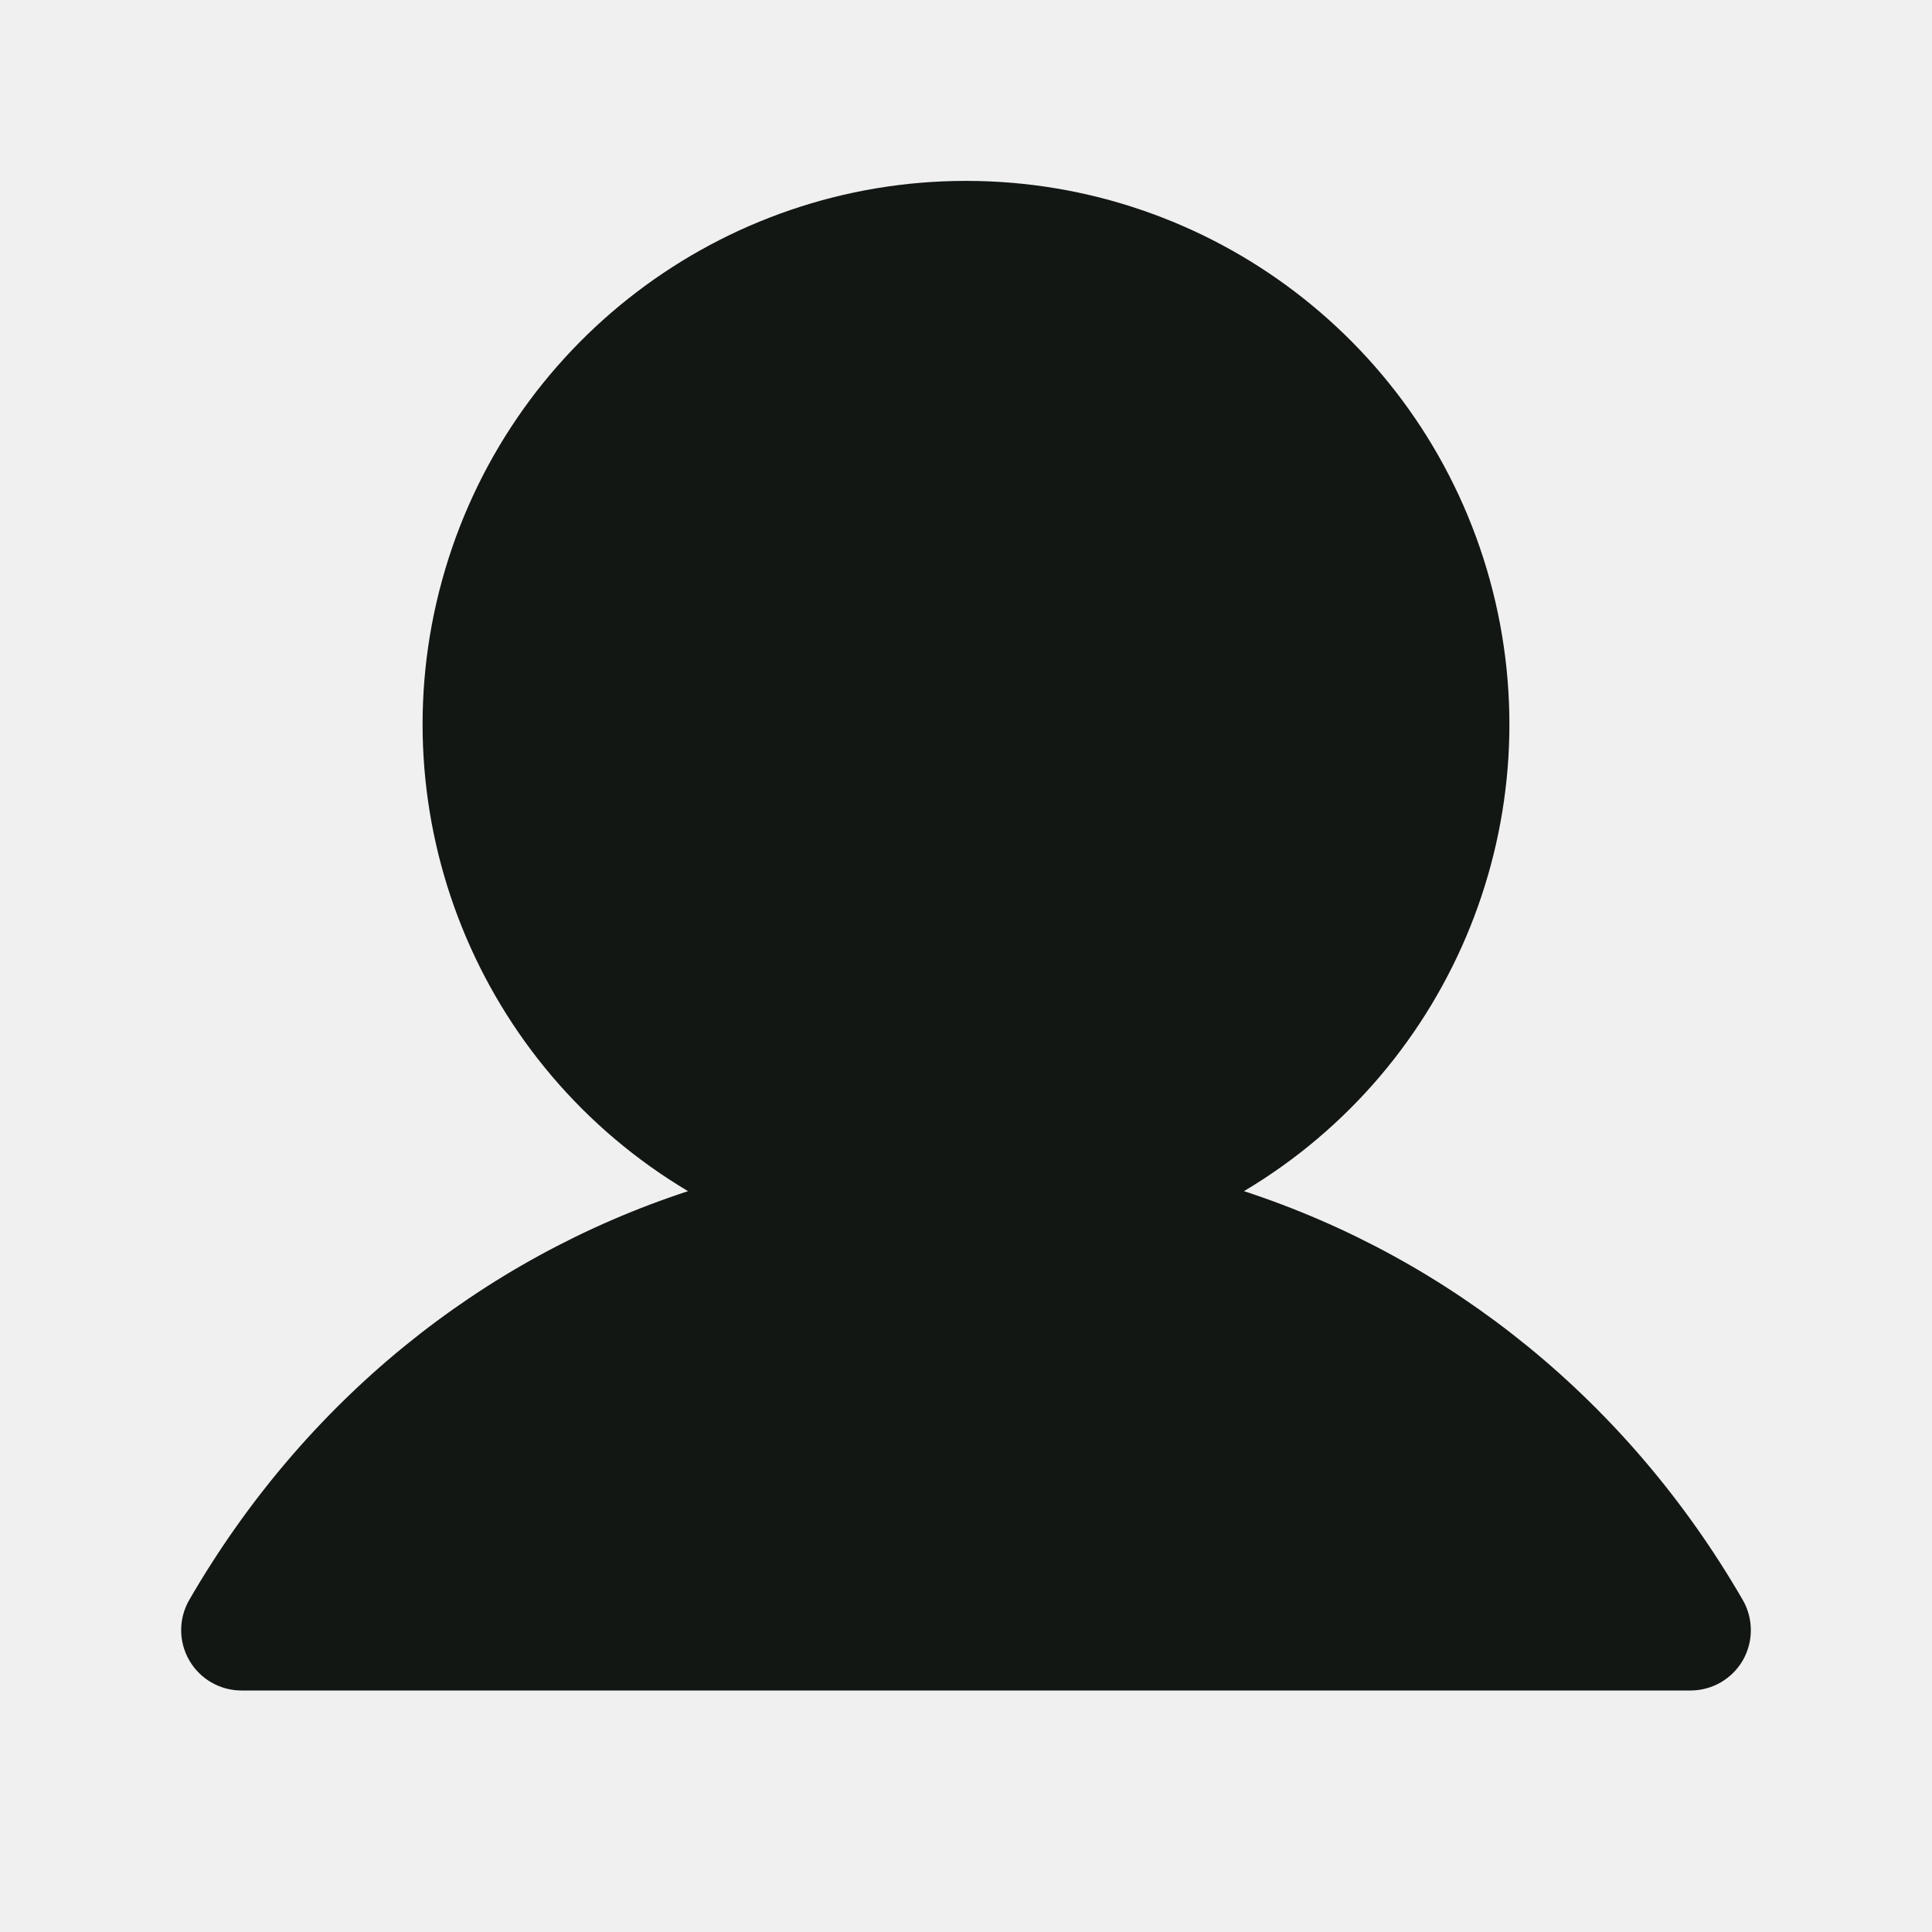
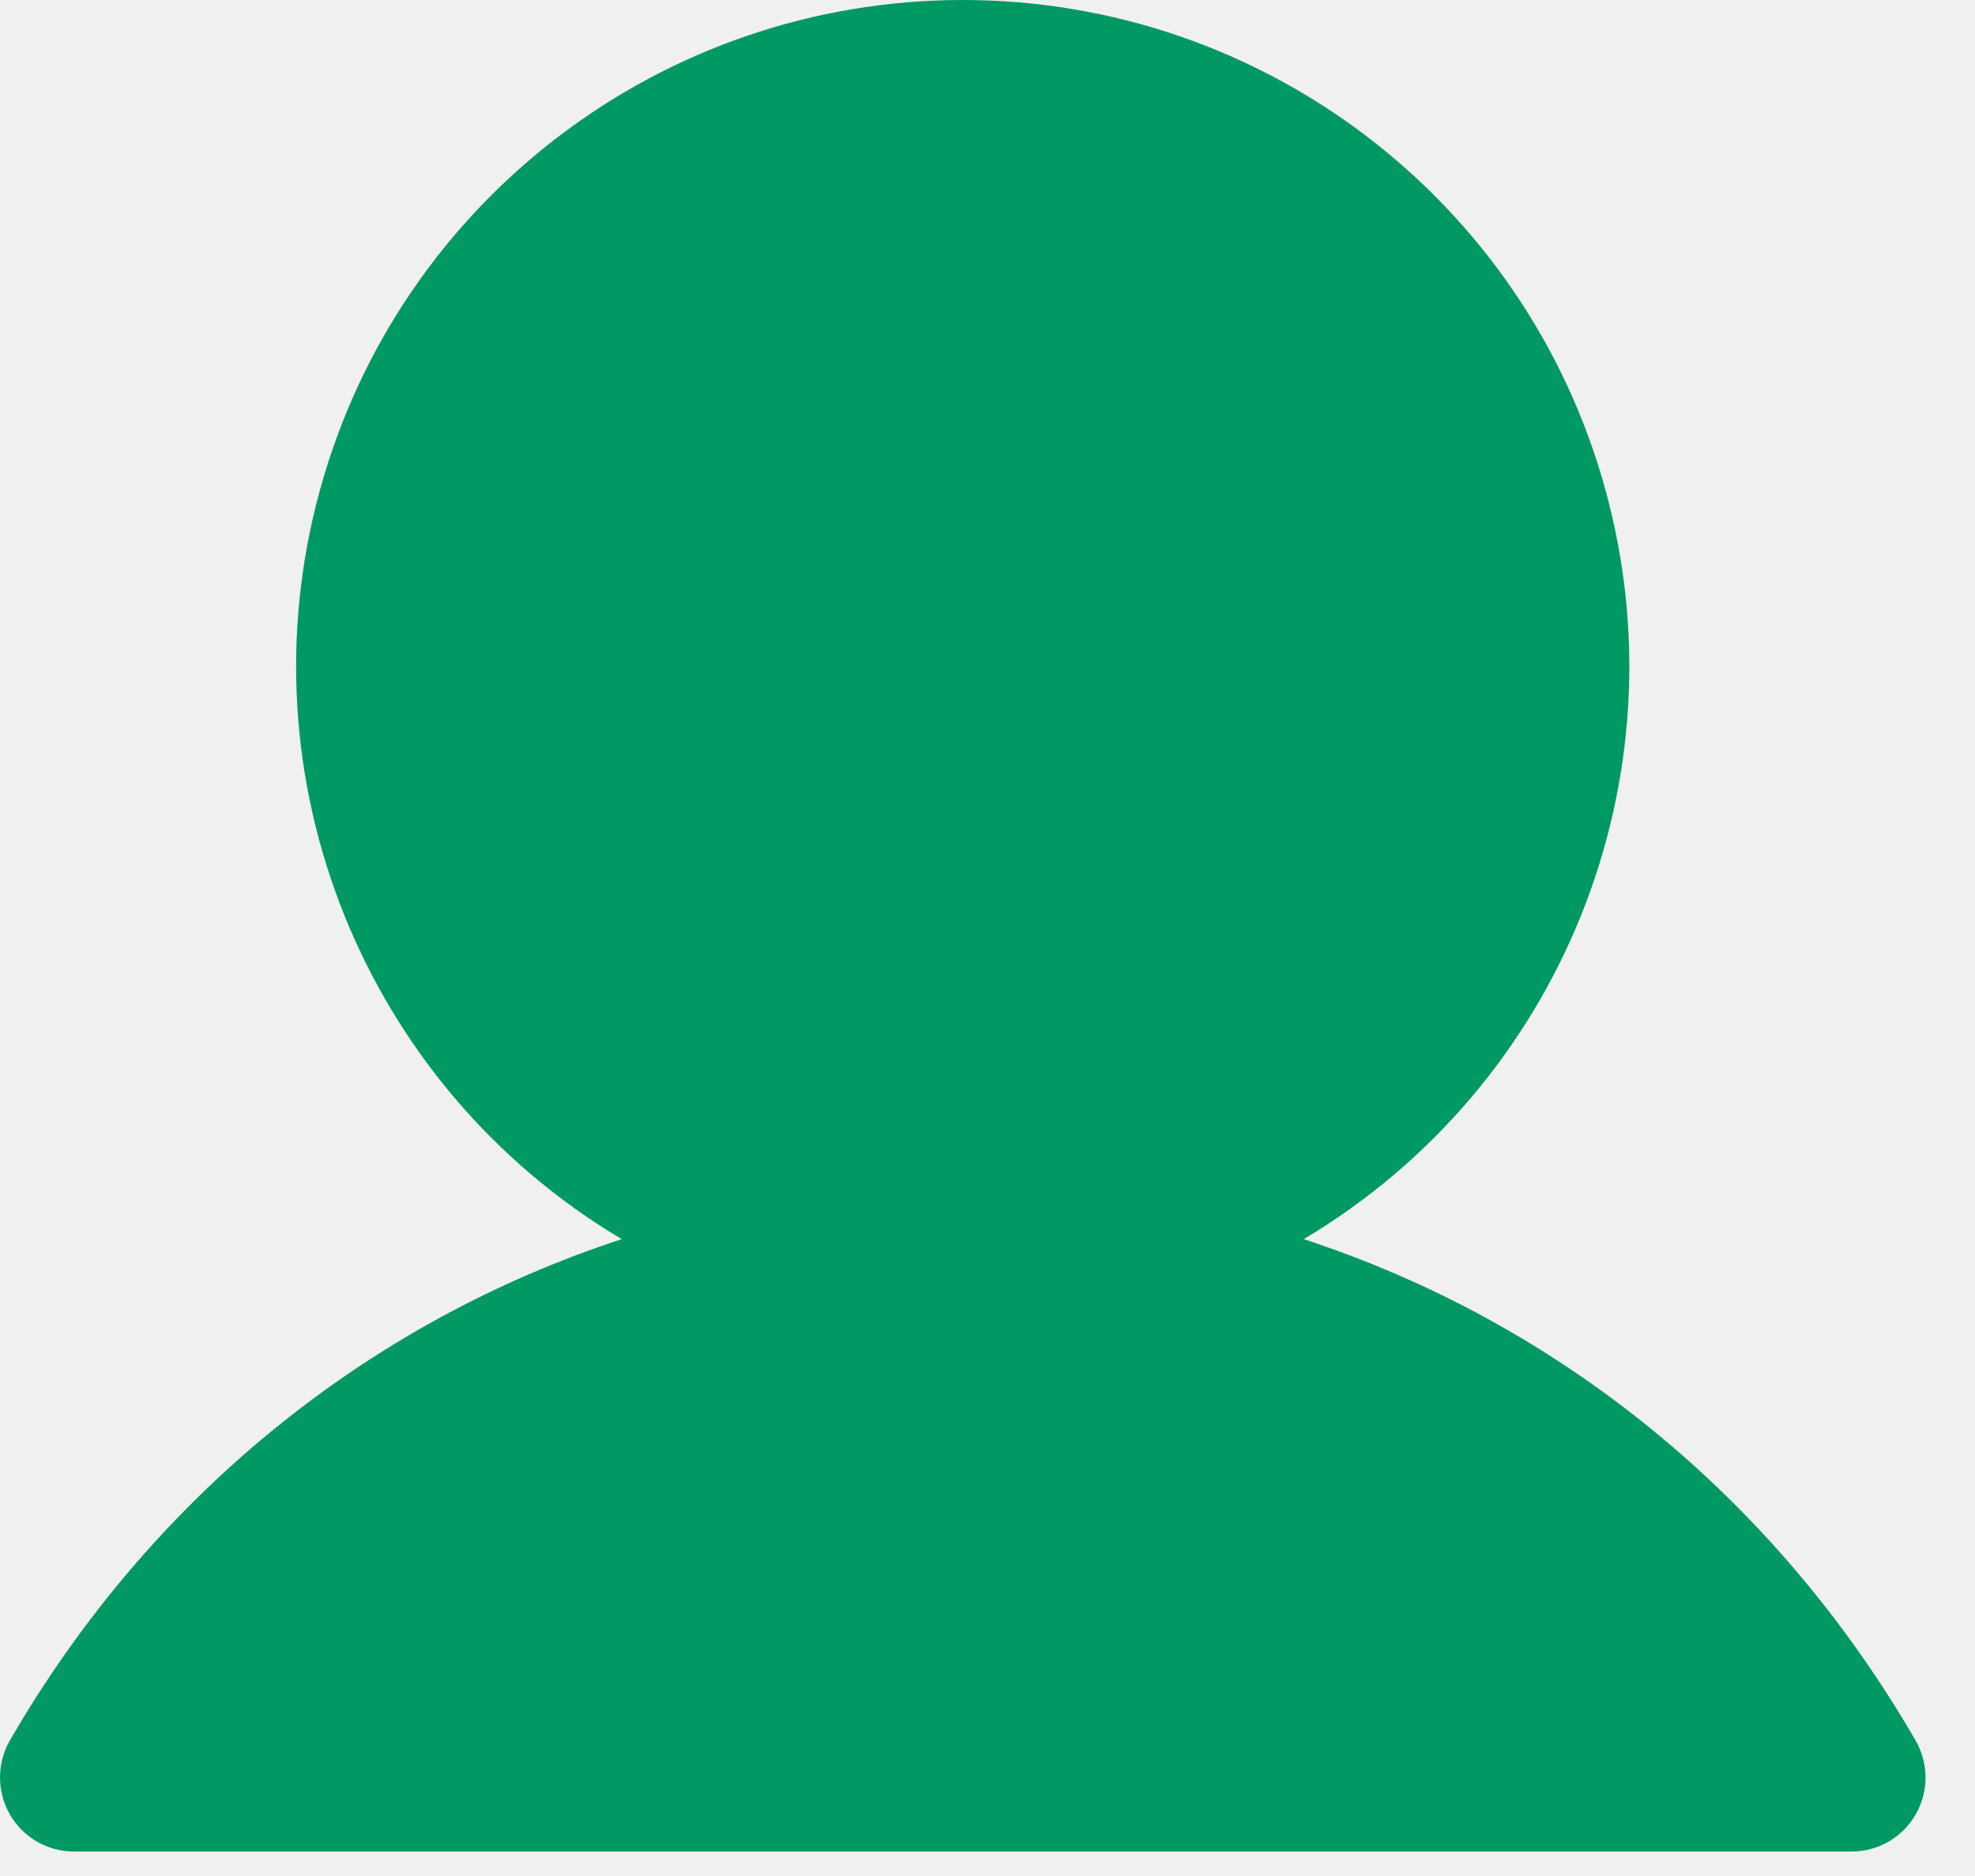
- <svg xmlns="http://www.w3.org/2000/svg" width="24" height="24" viewBox="0 0 24 24" fill="none">
-   <g clip-path="url(#clip0_25_1566)">
-     <path fill-rule="evenodd" clip-rule="evenodd" d="M21.65 20.625C21.516 20.857 21.268 21 21 21H3C2.732 21 2.485 20.857 2.351 20.625C2.217 20.393 2.217 20.107 2.351 19.875C3.779 17.407 5.979 15.637 8.547 14.797C5.936 13.243 4.686 10.136 5.492 7.207C6.298 4.277 8.962 2.247 12 2.247C15.038 2.247 17.702 4.277 18.508 7.207C19.314 10.136 18.064 13.243 15.453 14.797C18.021 15.637 20.221 17.407 21.649 19.875C21.783 20.107 21.783 20.393 21.65 20.625Z" fill="#121714" />
-   </g>
-   <defs>
-     <clipPath id="clip0_25_1566">
-       <rect width="24" height="24" fill="white" />
-     </clipPath>
-   </defs>
+ <svg xmlns="http://www.w3.org/2000/svg" width="20" height="19" viewBox="0 0 20 19" fill="none">
+   <path fill-rule="evenodd" clip-rule="evenodd" d="M19.399 18.377C19.265 18.61 19.017 18.753 18.749 18.752H0.749C0.481 18.752 0.234 18.609 0.1 18.377C-0.033 18.145 -0.033 17.859 0.1 17.627C1.528 15.159 3.729 13.389 6.296 12.55C3.686 10.996 2.435 7.889 3.241 4.959C4.047 2.03 6.711 -0 9.749 -0C12.788 -0 15.451 2.03 16.257 4.959C17.063 7.889 15.813 10.996 13.202 12.55C15.77 13.389 17.97 15.159 19.398 17.627C19.532 17.859 19.533 18.145 19.399 18.377Z" fill="#009963" />
</svg>
